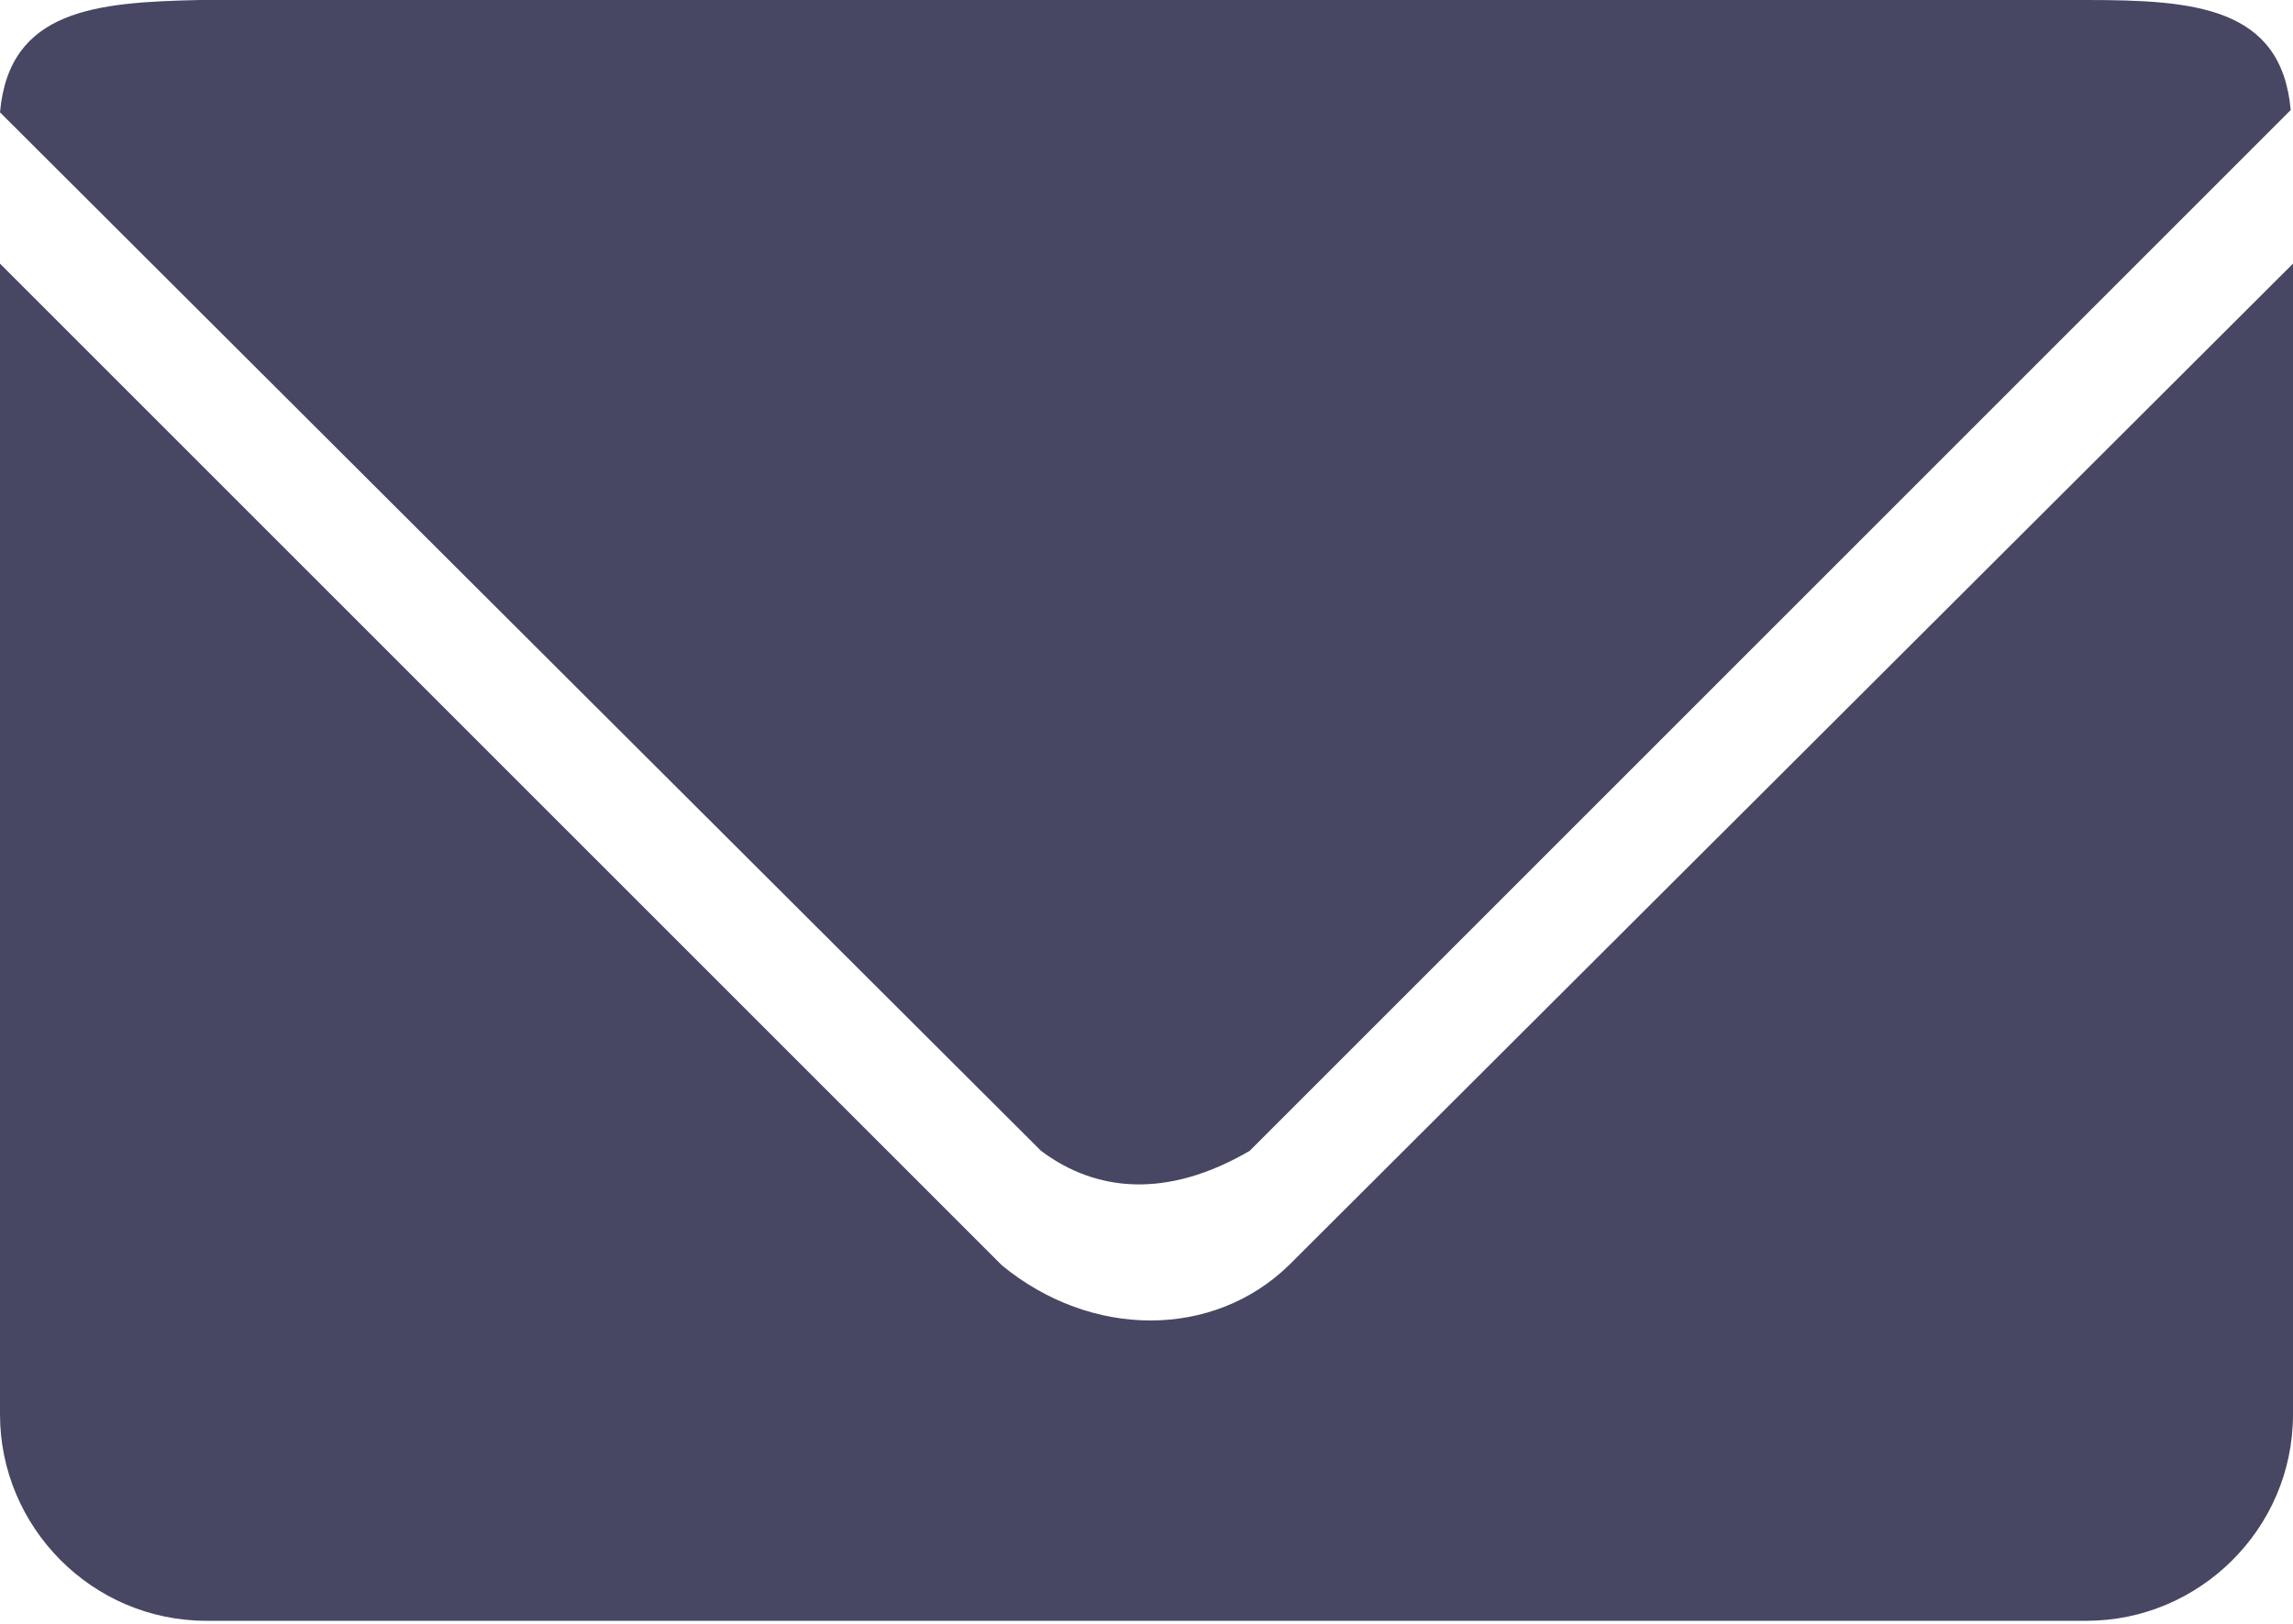
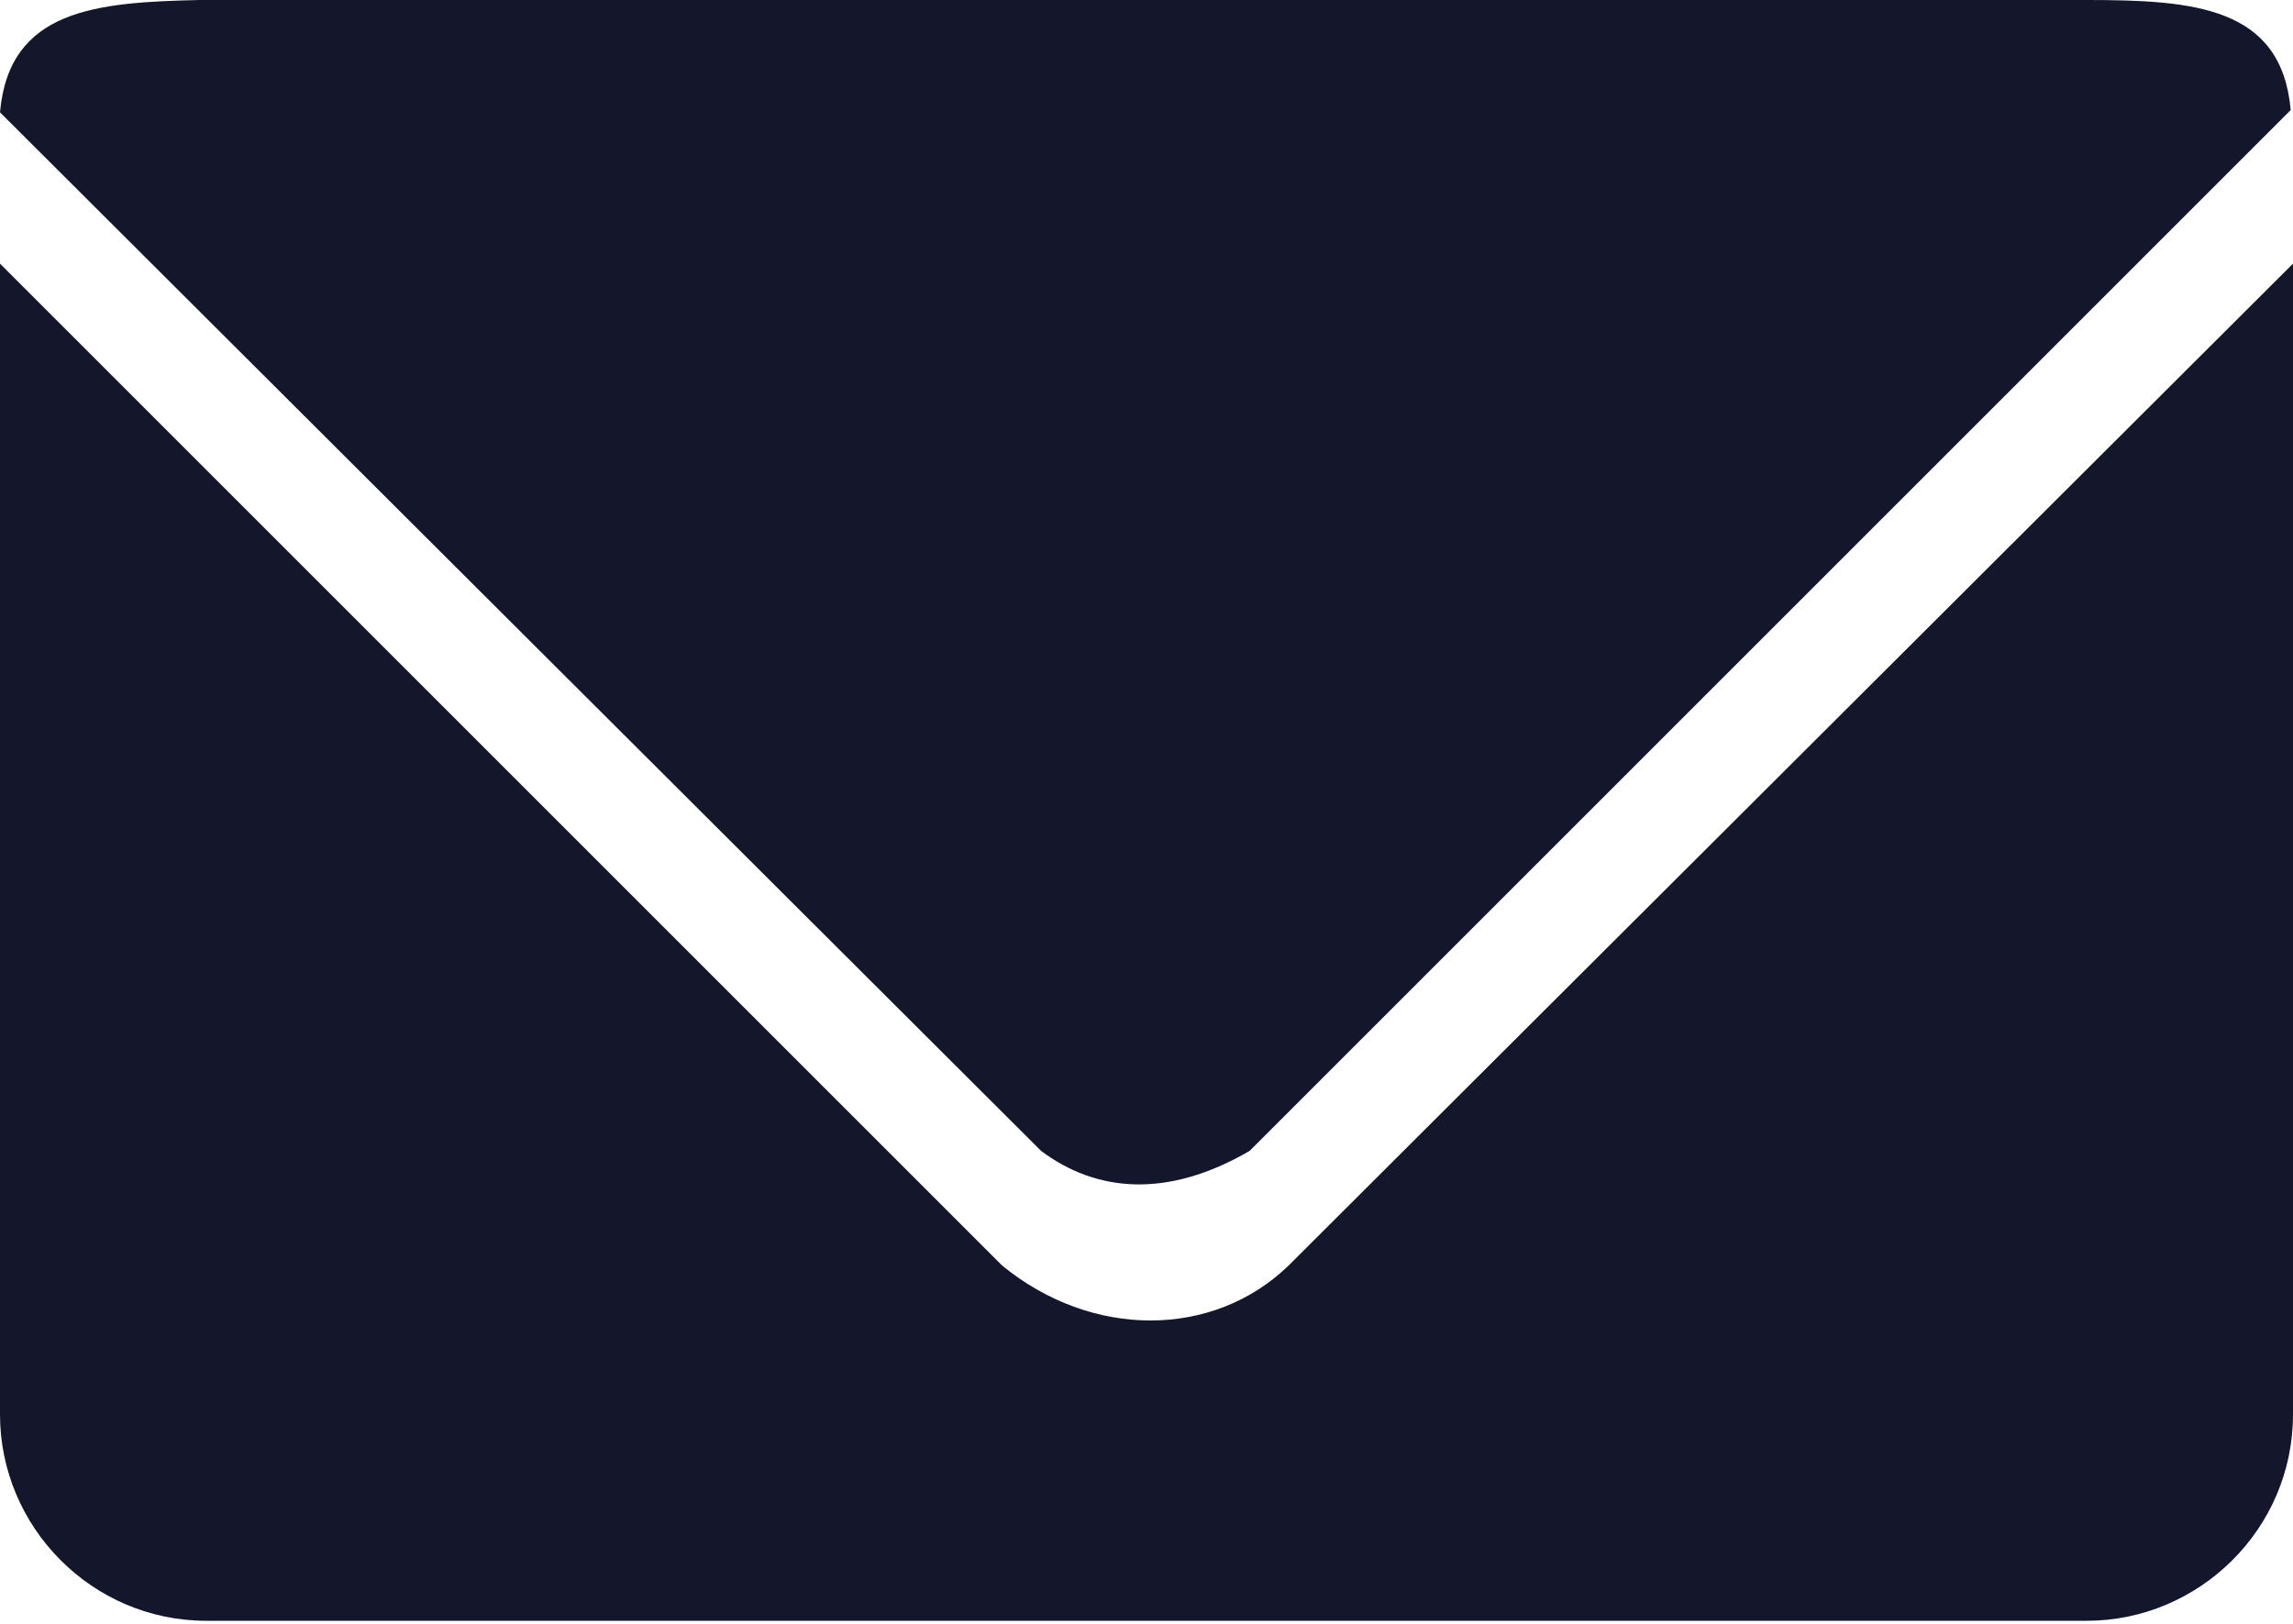
<svg xmlns="http://www.w3.org/2000/svg" xmlns:xlink="http://www.w3.org/1999/xlink" version="1.1" id="Layer_1" x="0px" y="0px" viewBox="0 0 100 70.8" style="enable-background:new 0 0 100 70.8;" xml:space="preserve">
  <style type="text/css">
- 	.st0{clip-path:url(#XMLID_71_);fill:#474763;}
+ 	.st0{clip-path:url(#XMLID_71_);fill:#14162c;}
</style>
  <g id="XMLID_57_">
    <defs>
      <rect id="XMLID_2_" y="0" width="100" height="70.7" />
    </defs>
    <clipPath id="XMLID_71_">
      <use xlink:href="#XMLID_2_" style="overflow:visible;" />
    </clipPath>
    <path id="XMLID_55_" class="st0" d="M54.5,50.2L99.9,4.8C99.5,0.3,95.7,0,91,0H9C8.9,0,8.8,0,8.7,0C4.2,0.1,0.4,0.4,0,4.9   l45.4,45.3C47.8,52,50.9,52.3,54.5,50.2" />
    <path id="XMLID_54_" class="st0" d="M43.7,55.2L0,11.5v50.2c0,4.9,4,9,9,9h82c4.9,0,9-4,9-9V11.5L56.2,55.2   C52.9,58.4,47.6,58.4,43.7,55.2" />
  </g>
</svg>
